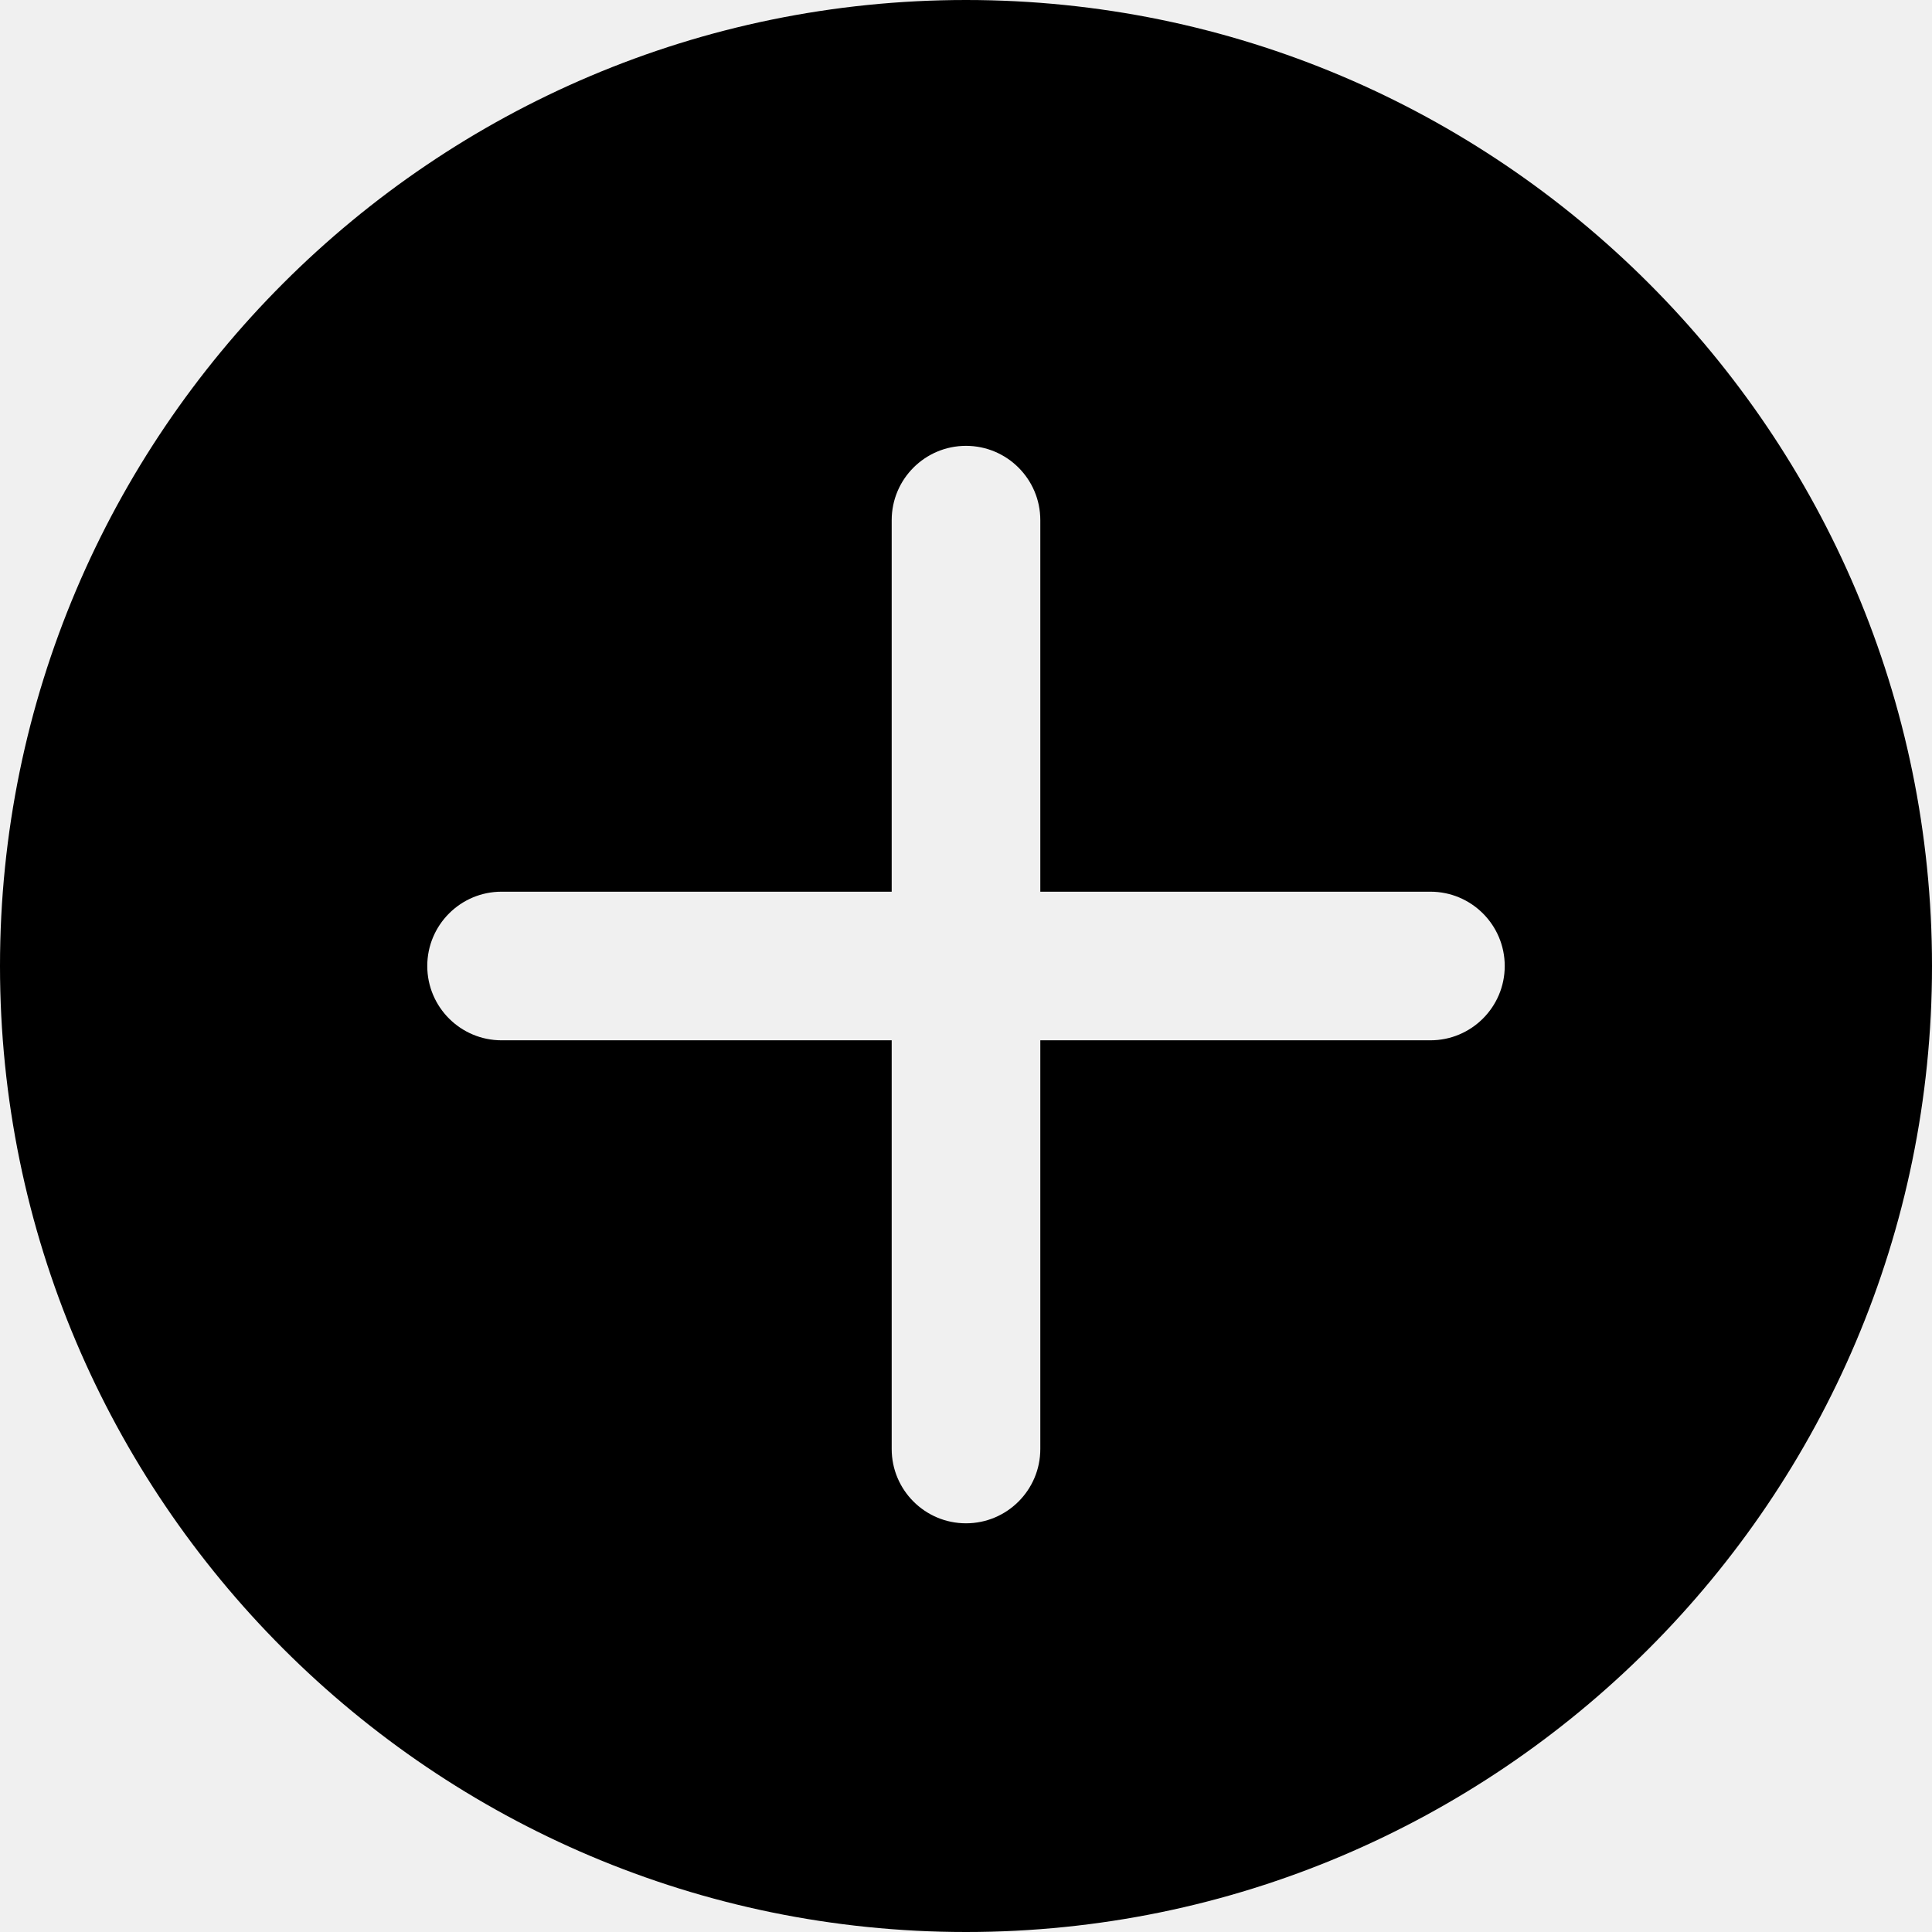
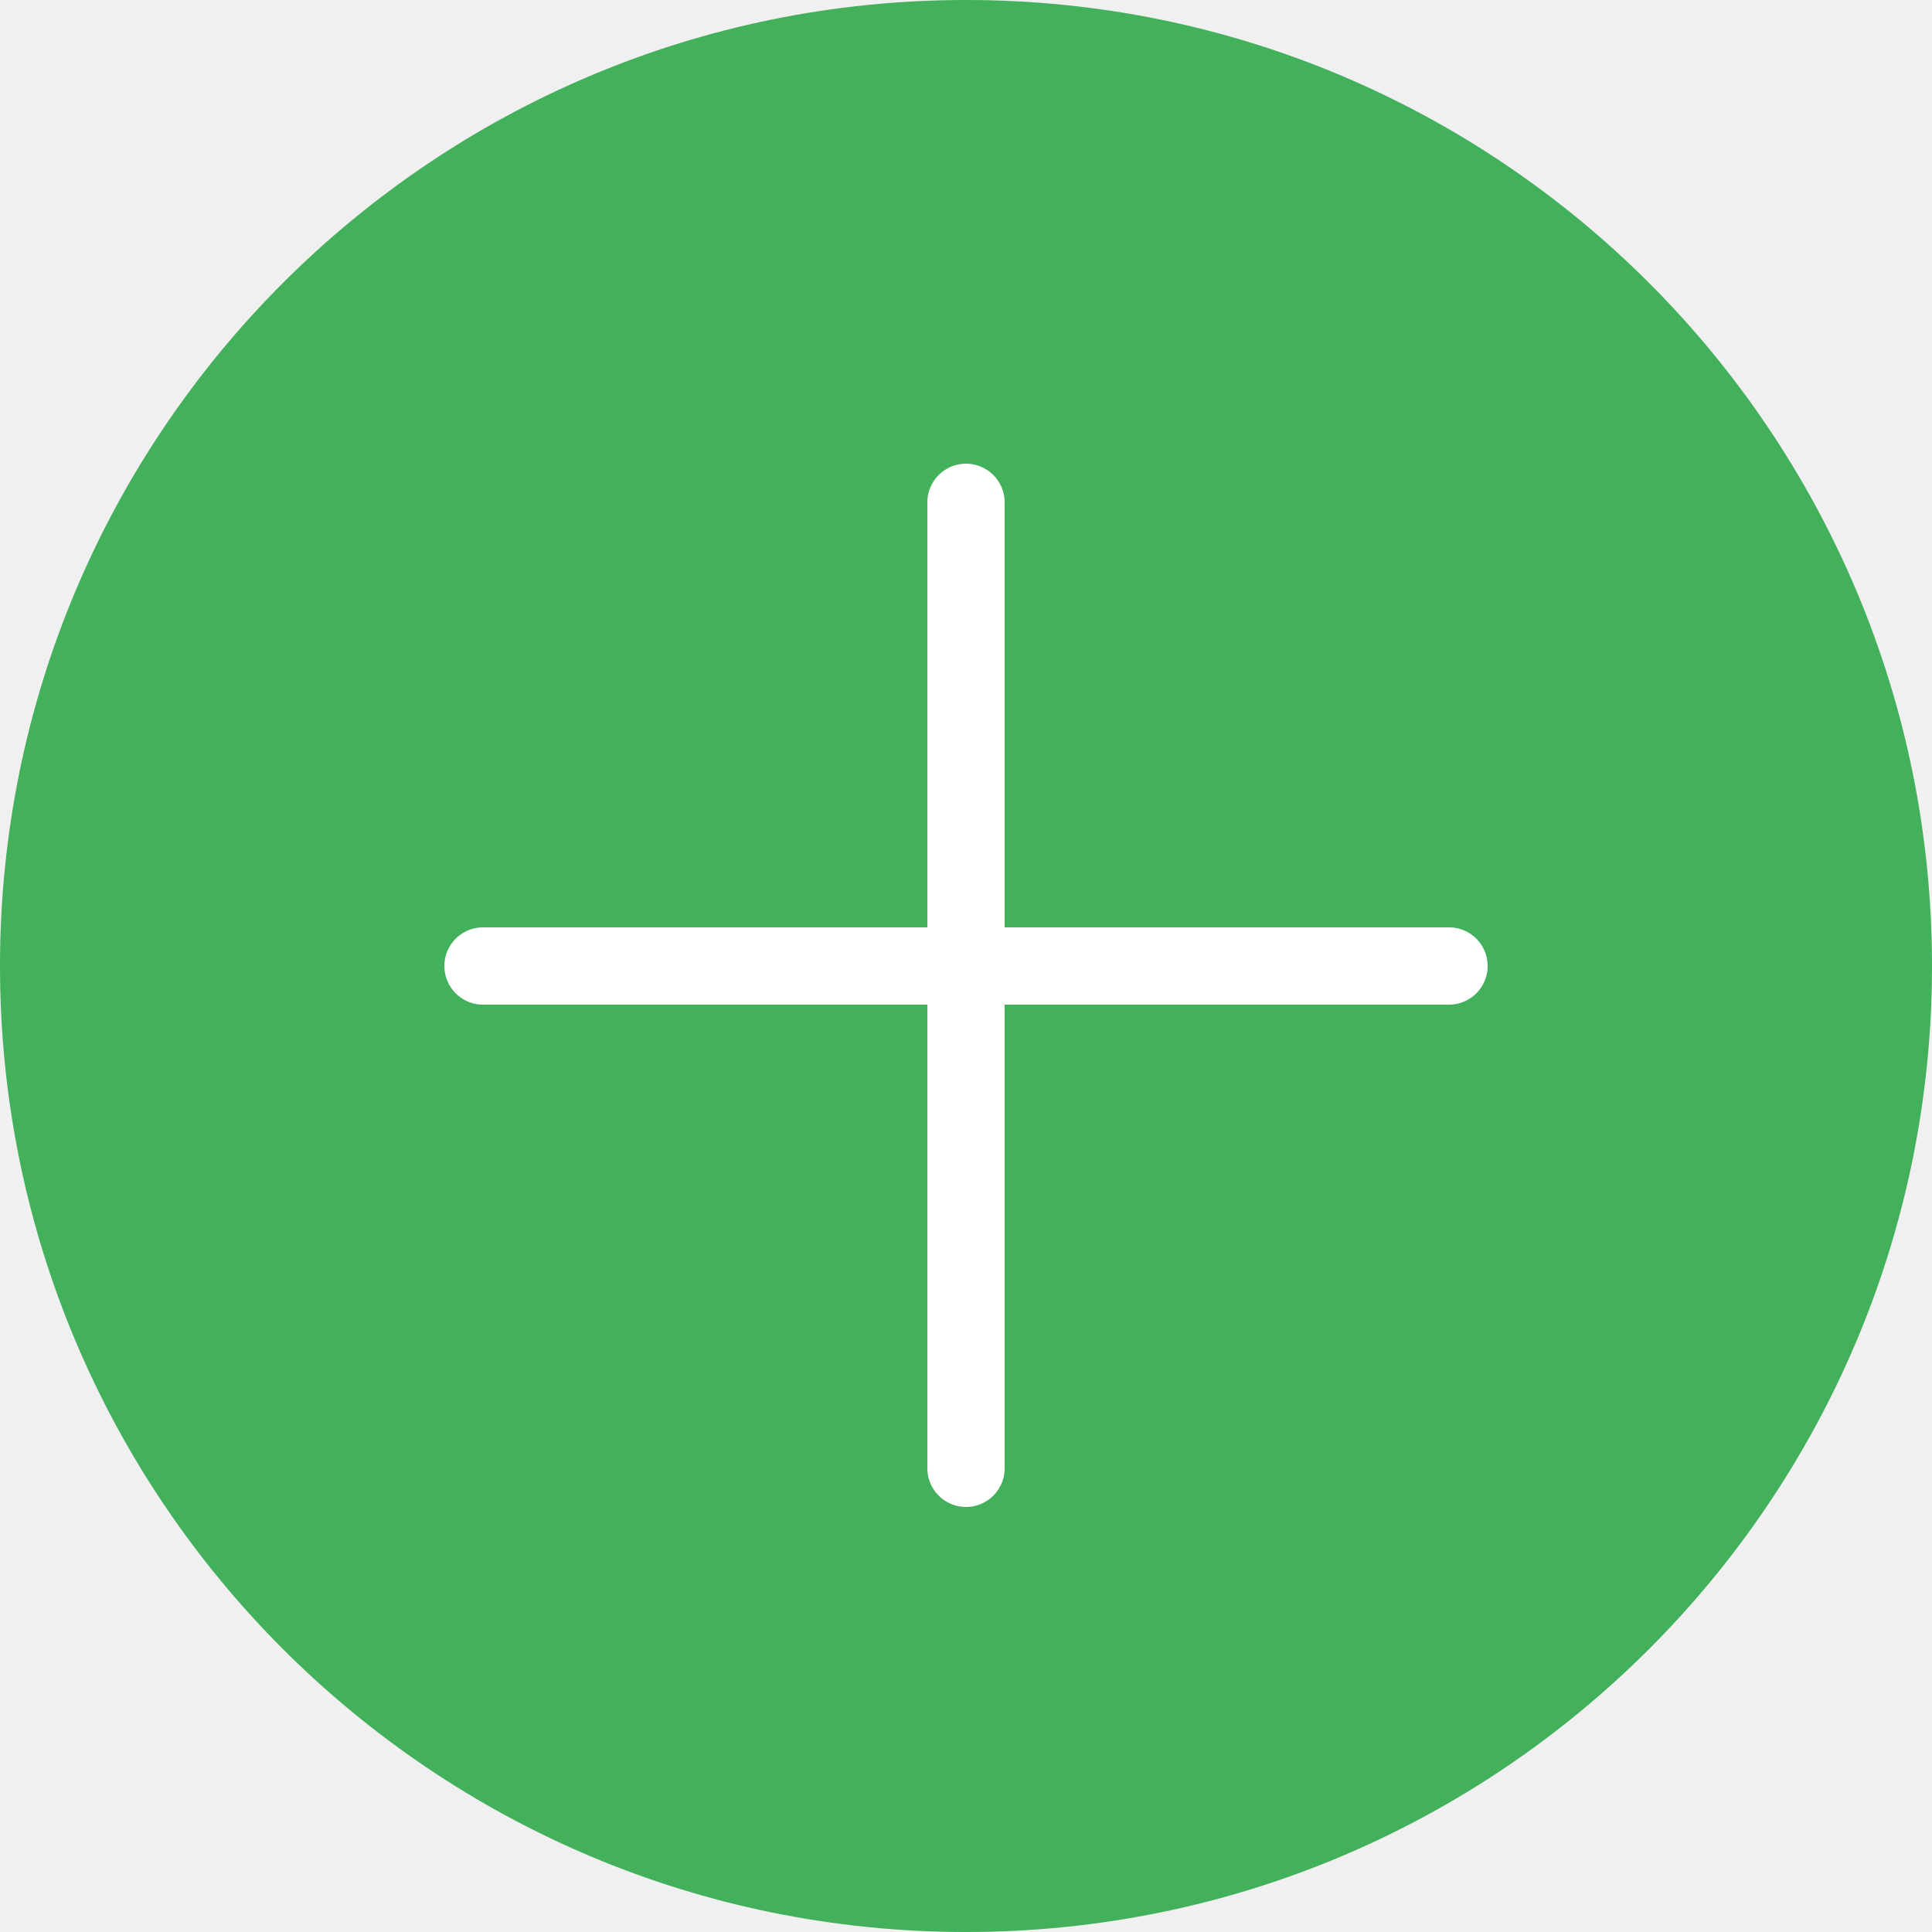
- <svg xmlns="http://www.w3.org/2000/svg" version="1.1" id="Capa_1" x="0px" y="0px" viewBox="0 0 52 52" style="enable-background:new 0 0 52 52;" xml:space="preserve">
-   <path d="M26,0C11.664,0,0,11.663,0,26s11.664,26,26,26s26-11.663,26-26S40.336,0,26,0z M38.5,28H28v11c0,1.104-0.896,2-2,2  s-2-0.896-2-2V28H13.5c-1.104,0-2-0.896-2-2s0.896-2,2-2H24V14c0-1.104,0.896-2,2-2s2,0.896,2,2v10h10.5c1.104,0,2,0.896,2,2  S39.604,28,38.5,28z" />
+ <svg xmlns="http://www.w3.org/2000/svg" version="1.1" id="Capa_1" x="0px" y="0px" viewBox="0 0 50 50" style="enable-background:new 0 0 50 50;" xml:space="preserve">
+   <circle style="fill:#43B05C;" cx="25" cy="25" r="25" />
+   <line style="fill:none;stroke:#FFFFFF;stroke-width:2;stroke-linecap:round;stroke-linejoin:round;stroke-miterlimit:10;" x1="25" y1="13" x2="25" y2="38" />
+   <line style="fill:none;stroke:#FFFFFF;stroke-width:2;stroke-linecap:round;stroke-linejoin:round;stroke-miterlimit:10;" x1="37.5" y1="25" x2="12.5" y2="25" />
  <g>
</g>
  <g>
</g>
  <g>
</g>
  <g>
</g>
  <g>
</g>
  <g>
</g>
  <g>
</g>
  <g>
</g>
  <g>
</g>
  <g>
</g>
  <g>
</g>
  <g>
</g>
  <g>
</g>
  <g>
</g>
  <g>
</g>
</svg>
